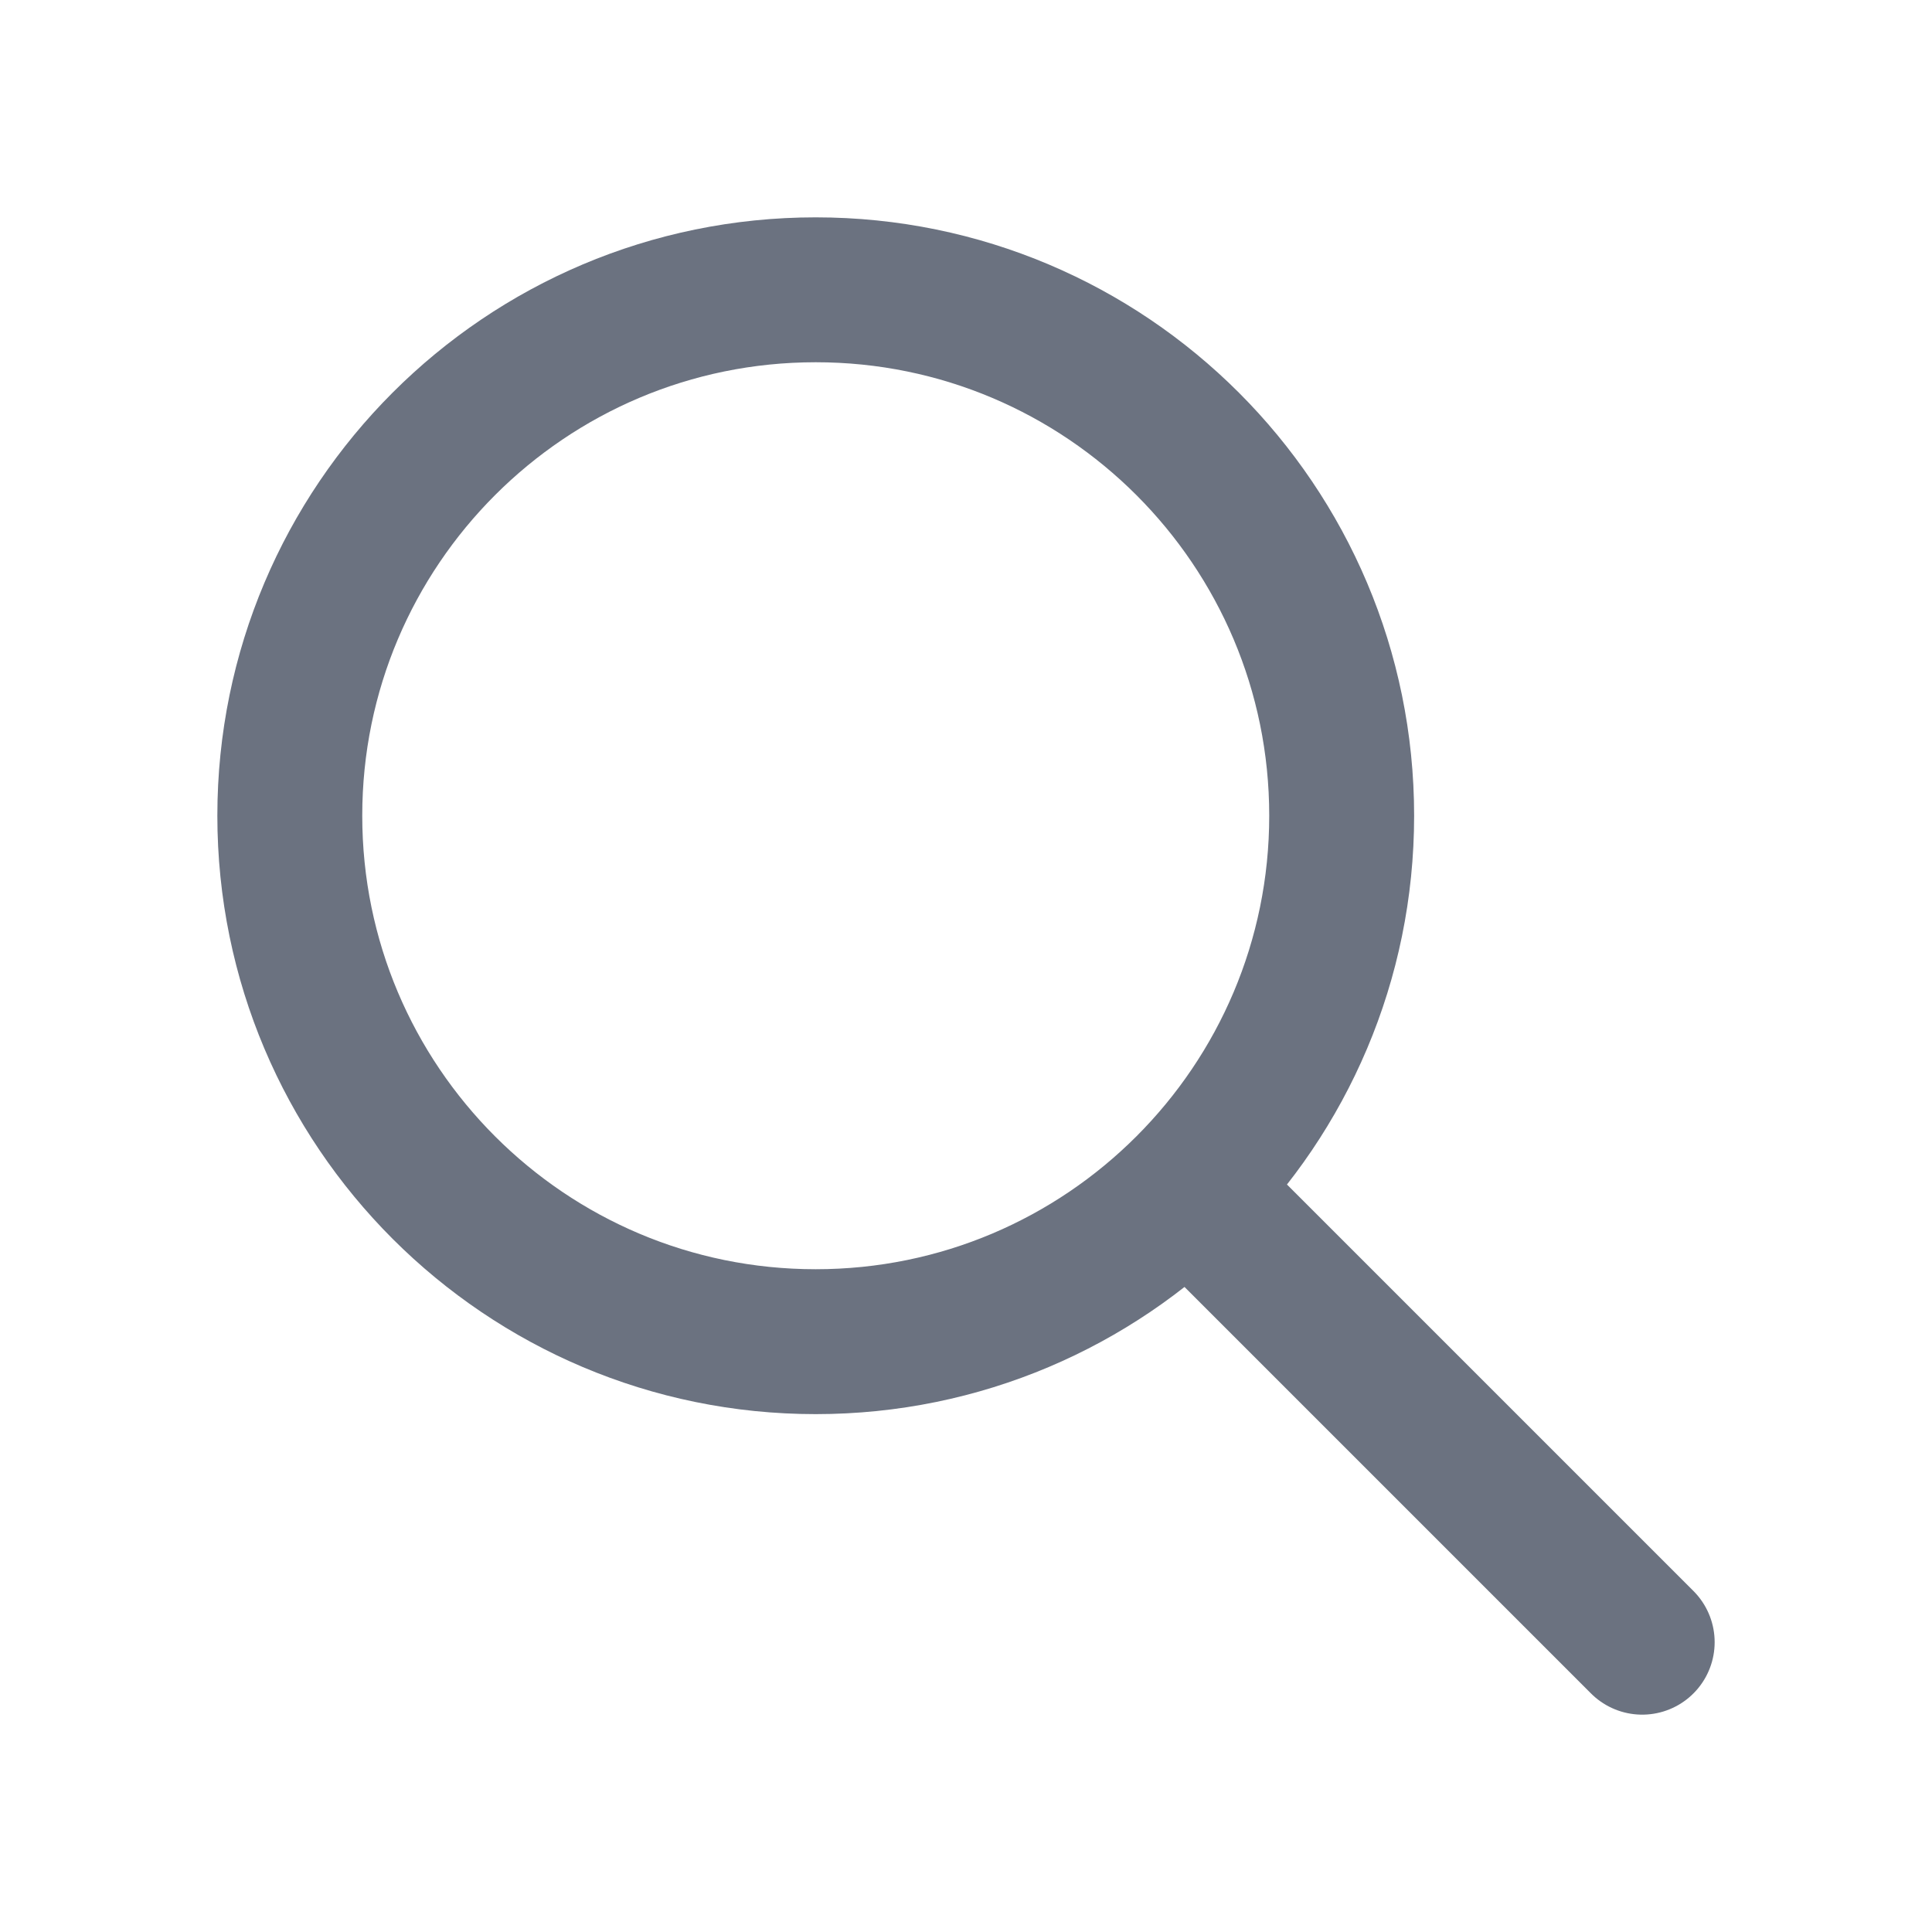
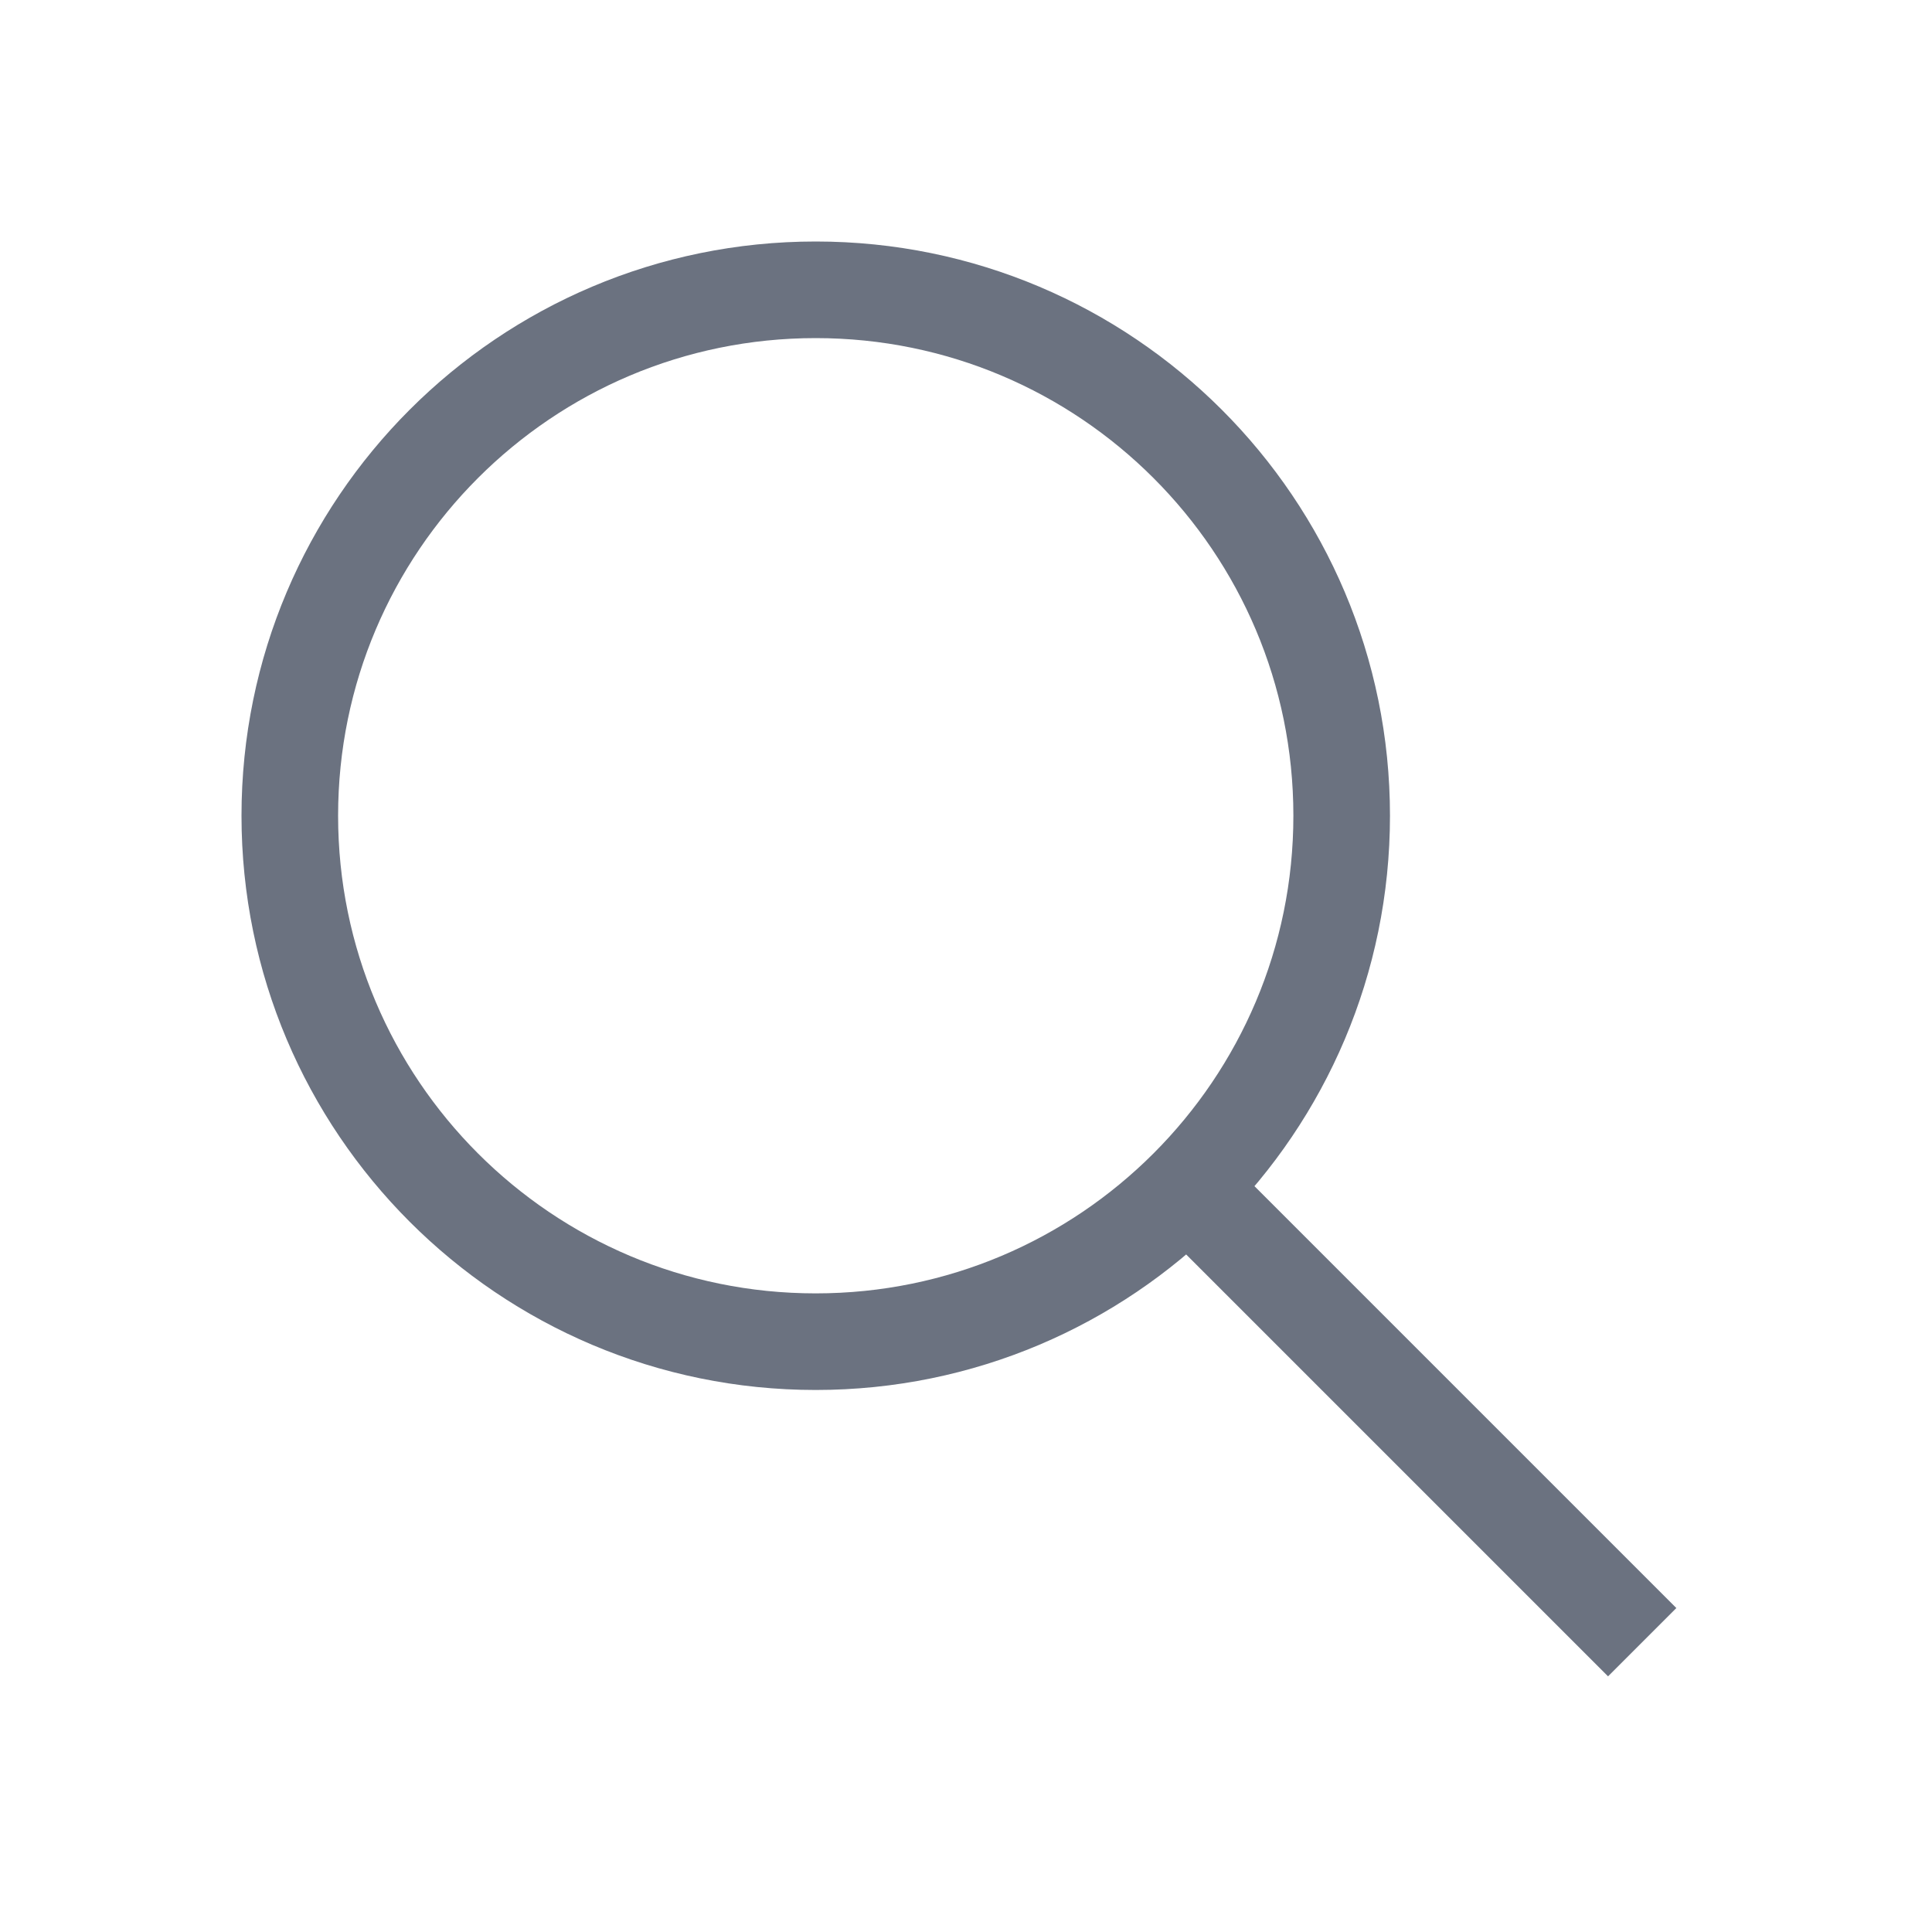
<svg xmlns="http://www.w3.org/2000/svg" width="20" height="20" viewBox="0 0 20 20" fill="none">
-   <path d="M17 17L12.333 12.333M13.889 8.444C13.889 11.451 11.451 13.889 8.444 13.889C5.438 13.889 3 11.451 3 8.444C3 5.438 5.438 3 8.444 3C11.451 3 13.889 5.438 13.889 8.444Z" stroke="#6B7280" stroke-width="1.5" stroke-linecap="round" stroke-linejoin="round" />
+   <path d="M17 17L12.333 12.333M13.889 8.444C13.889 11.451 11.451 13.889 8.444 13.889C5.438 13.889 3 11.451 3 8.444C3 5.438 5.438 3 8.444 3C11.451 3 13.889 5.438 13.889 8.444Z" stroke="#6B7280" strokeWidth="1.5" strokeLinecap="round" strokeLinejoin="round" />
</svg>
